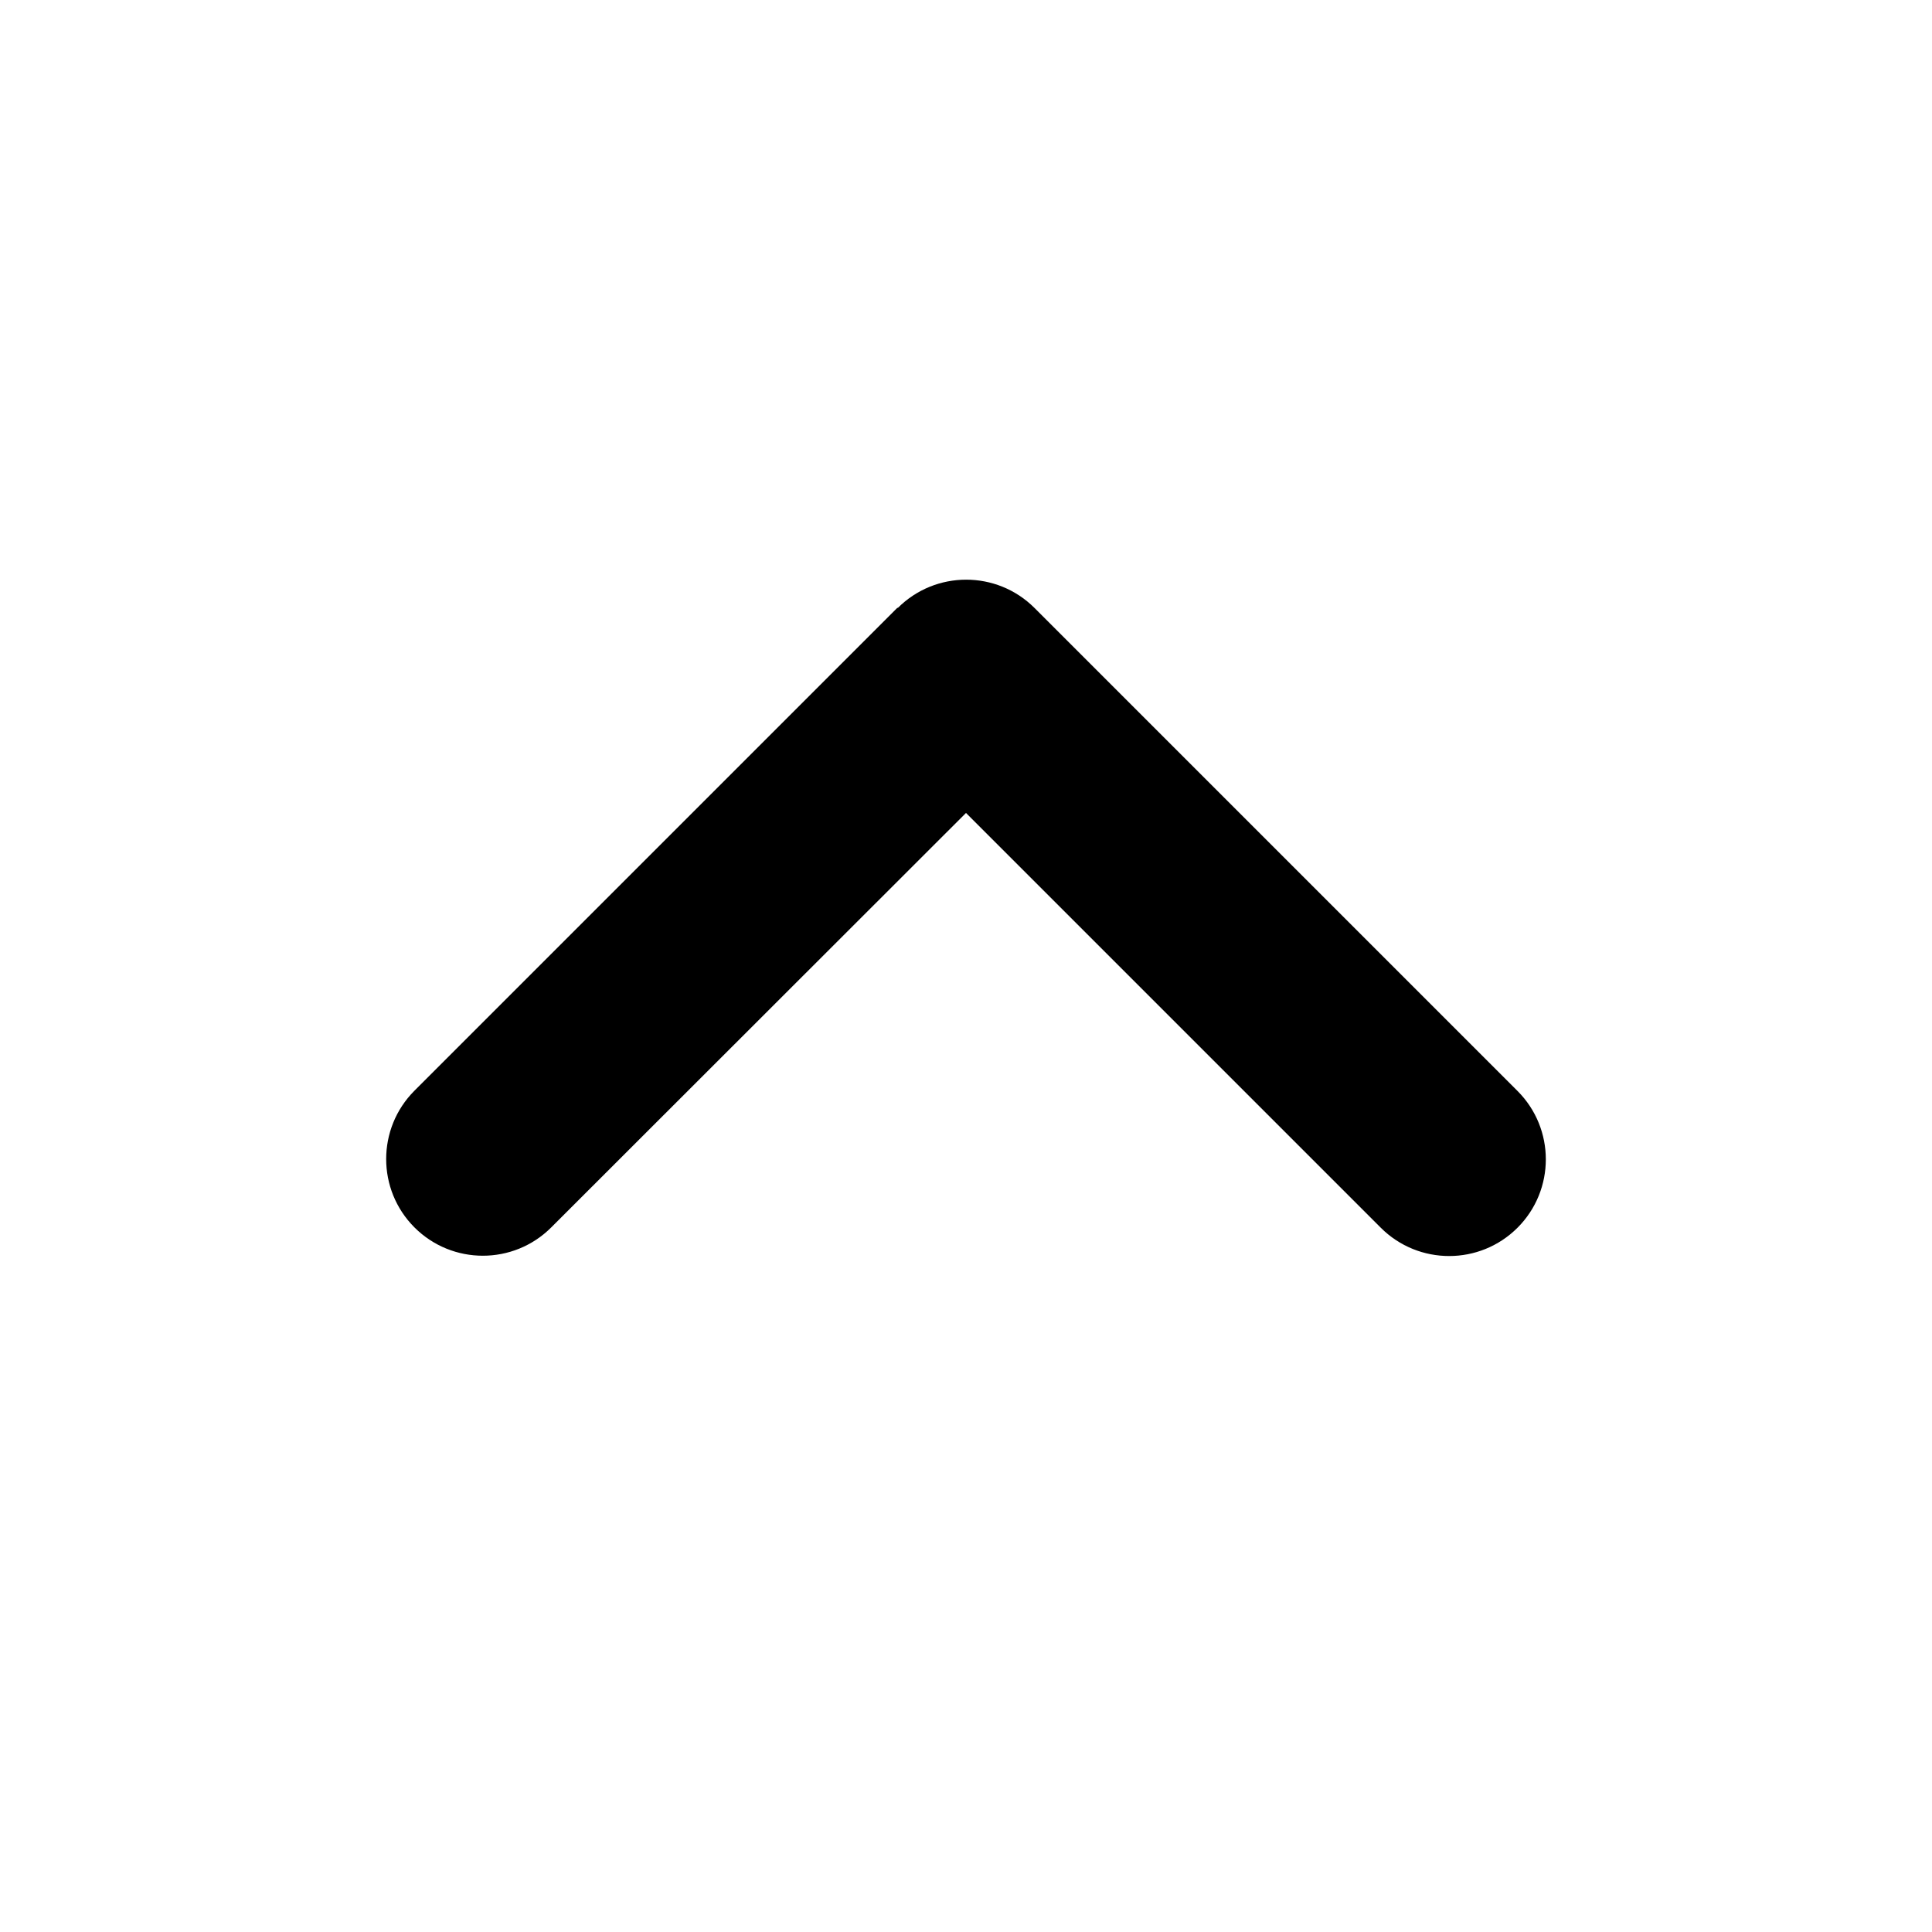
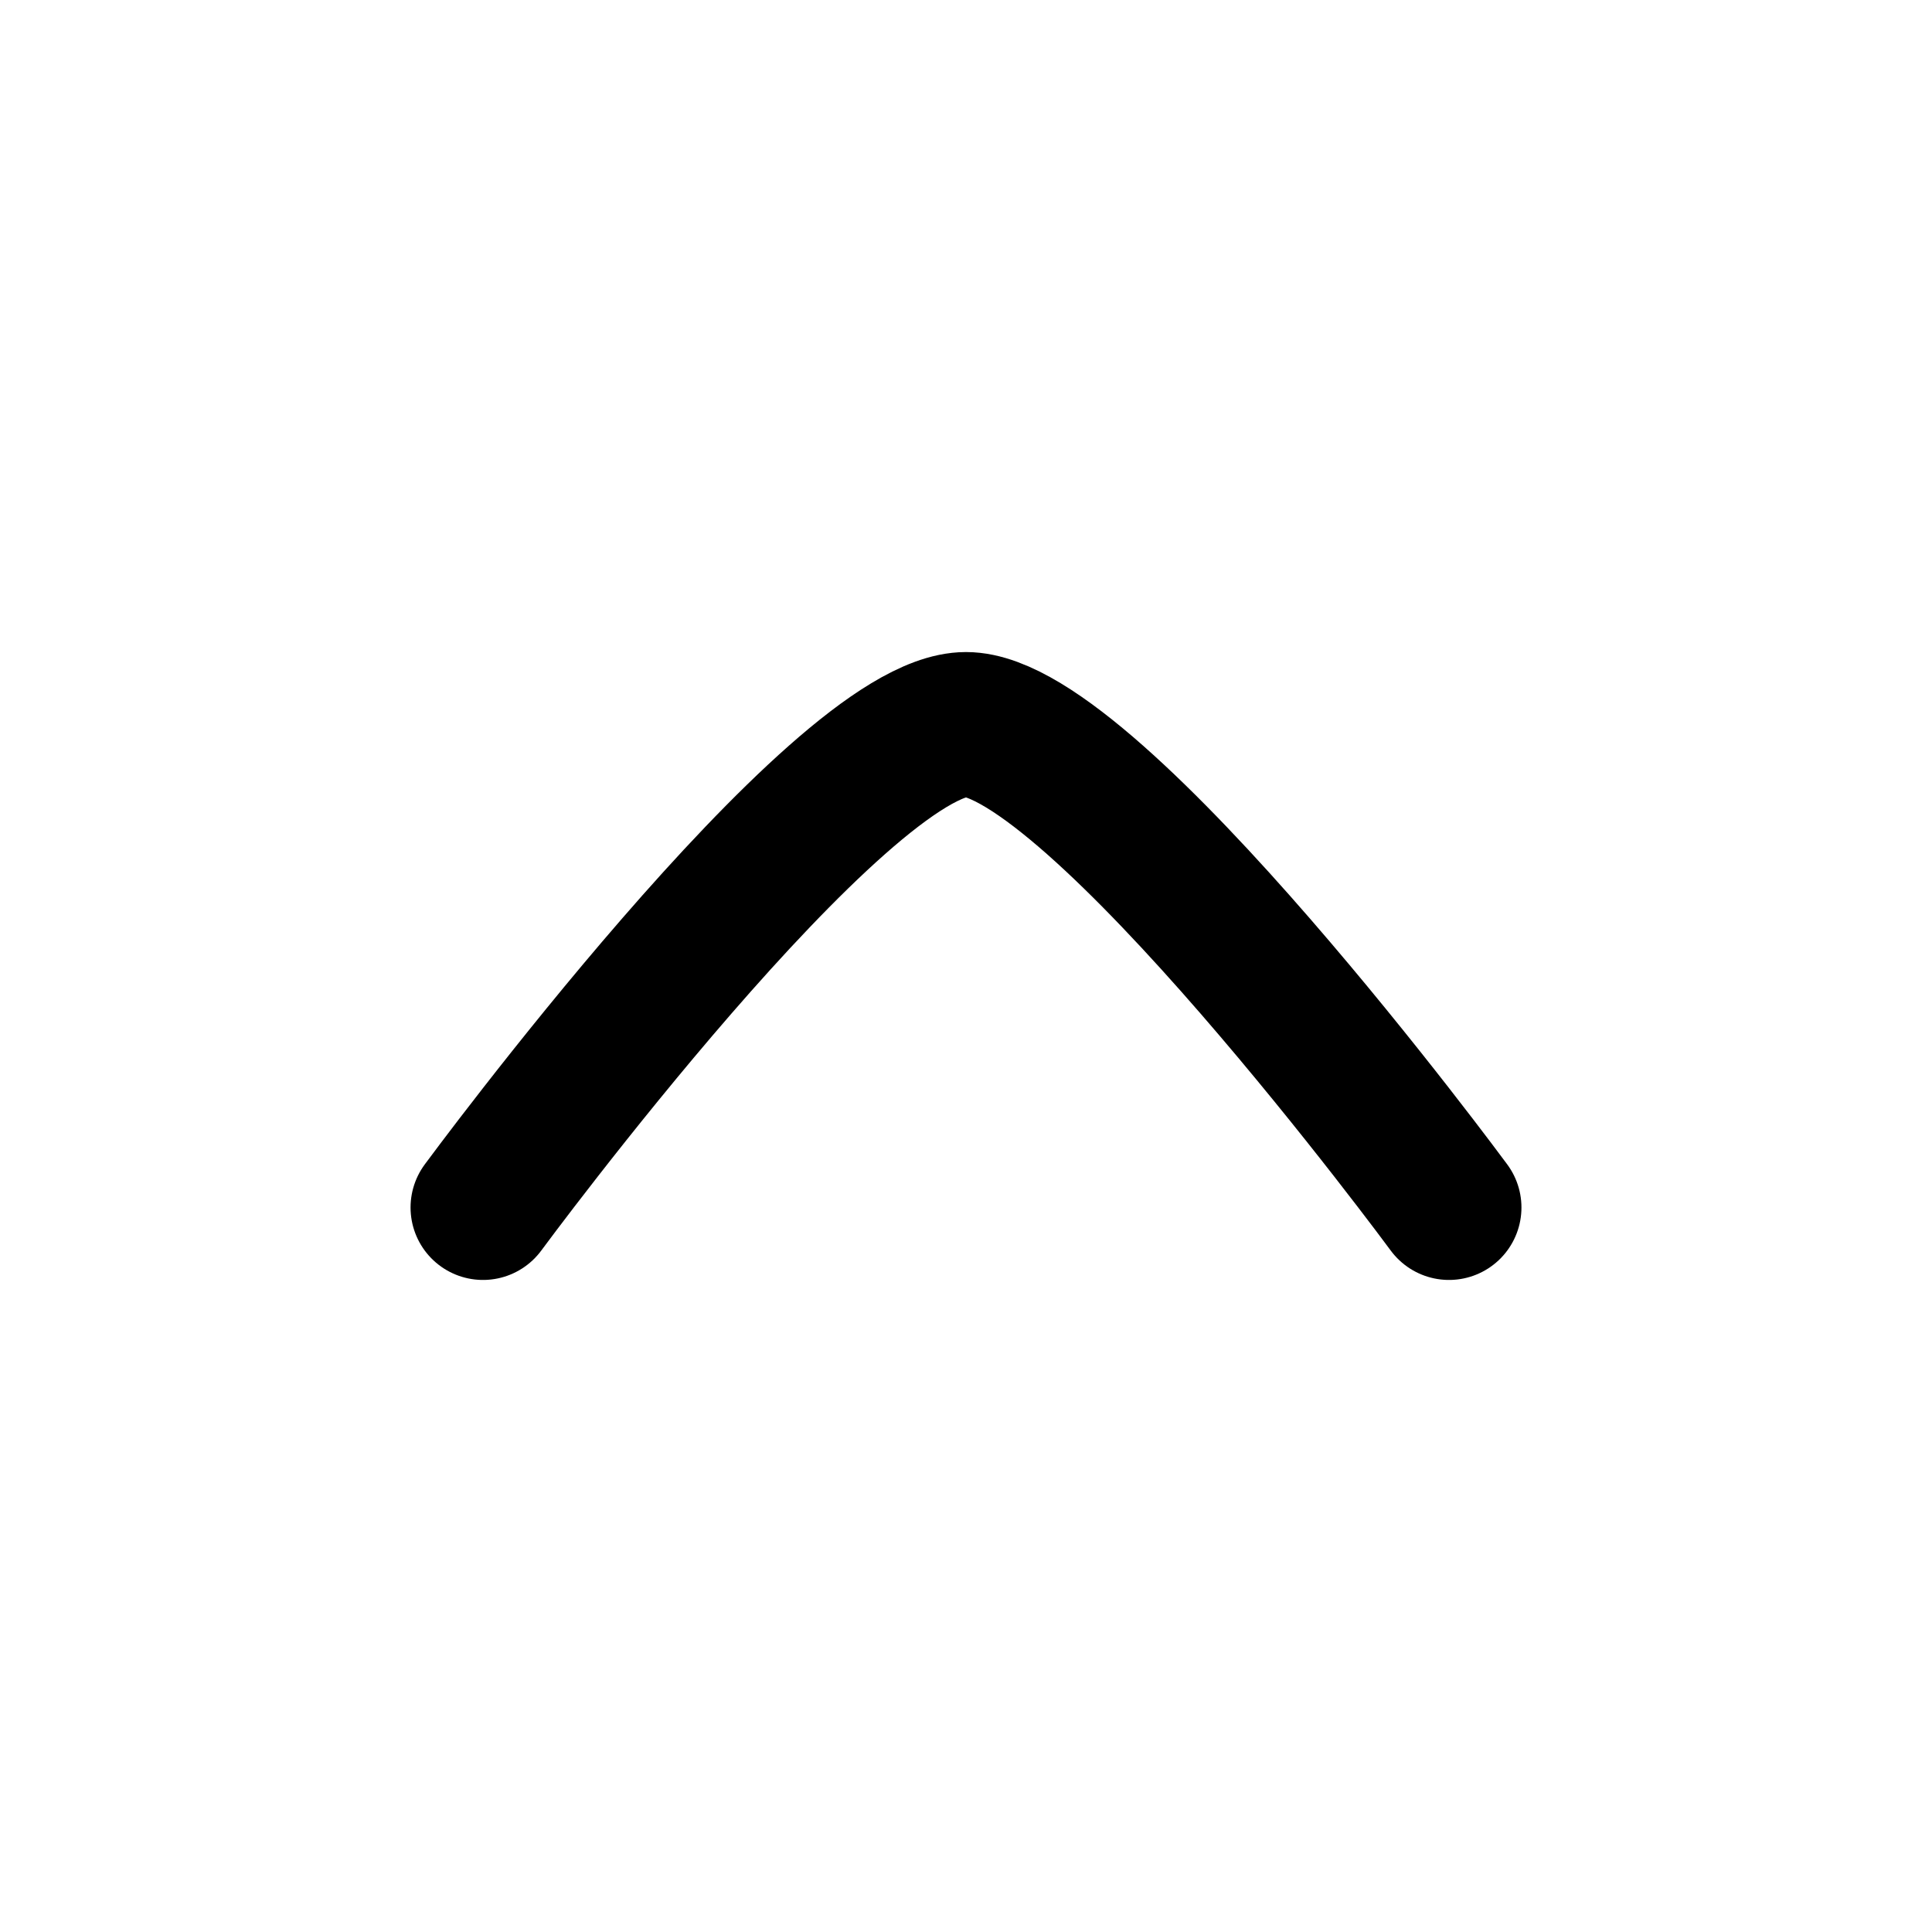
- <svg xmlns="http://www.w3.org/2000/svg" viewBox="0 0 640 640">
-   <path d="M297.4 201.4C309.9 188.9 330.2 188.9 342.7 201.4L502.7 361.4C515.2 373.9 515.2 394.2 502.7 406.7C490.2 419.2 469.9 419.2 457.4 406.7L320 269.3L182.6 406.6C170.1 419.1 149.8 419.1 137.3 406.6C124.8 394.1 124.8 373.8 137.3 361.3L297.3 201.3z" />
+ <svg xmlns="http://www.w3.org/2000/svg" width="24" height="24" viewBox="0 0 24 24">
+   <path d="M0 0h24v24H0z" fill="none" />
+   <path fill="none" stroke="currentColor" stroke-linecap="round" stroke-linejoin="round" stroke-width="1.8" d="M18 15s-4.42-6-6-6s-6 6-6 6" />
</svg>
